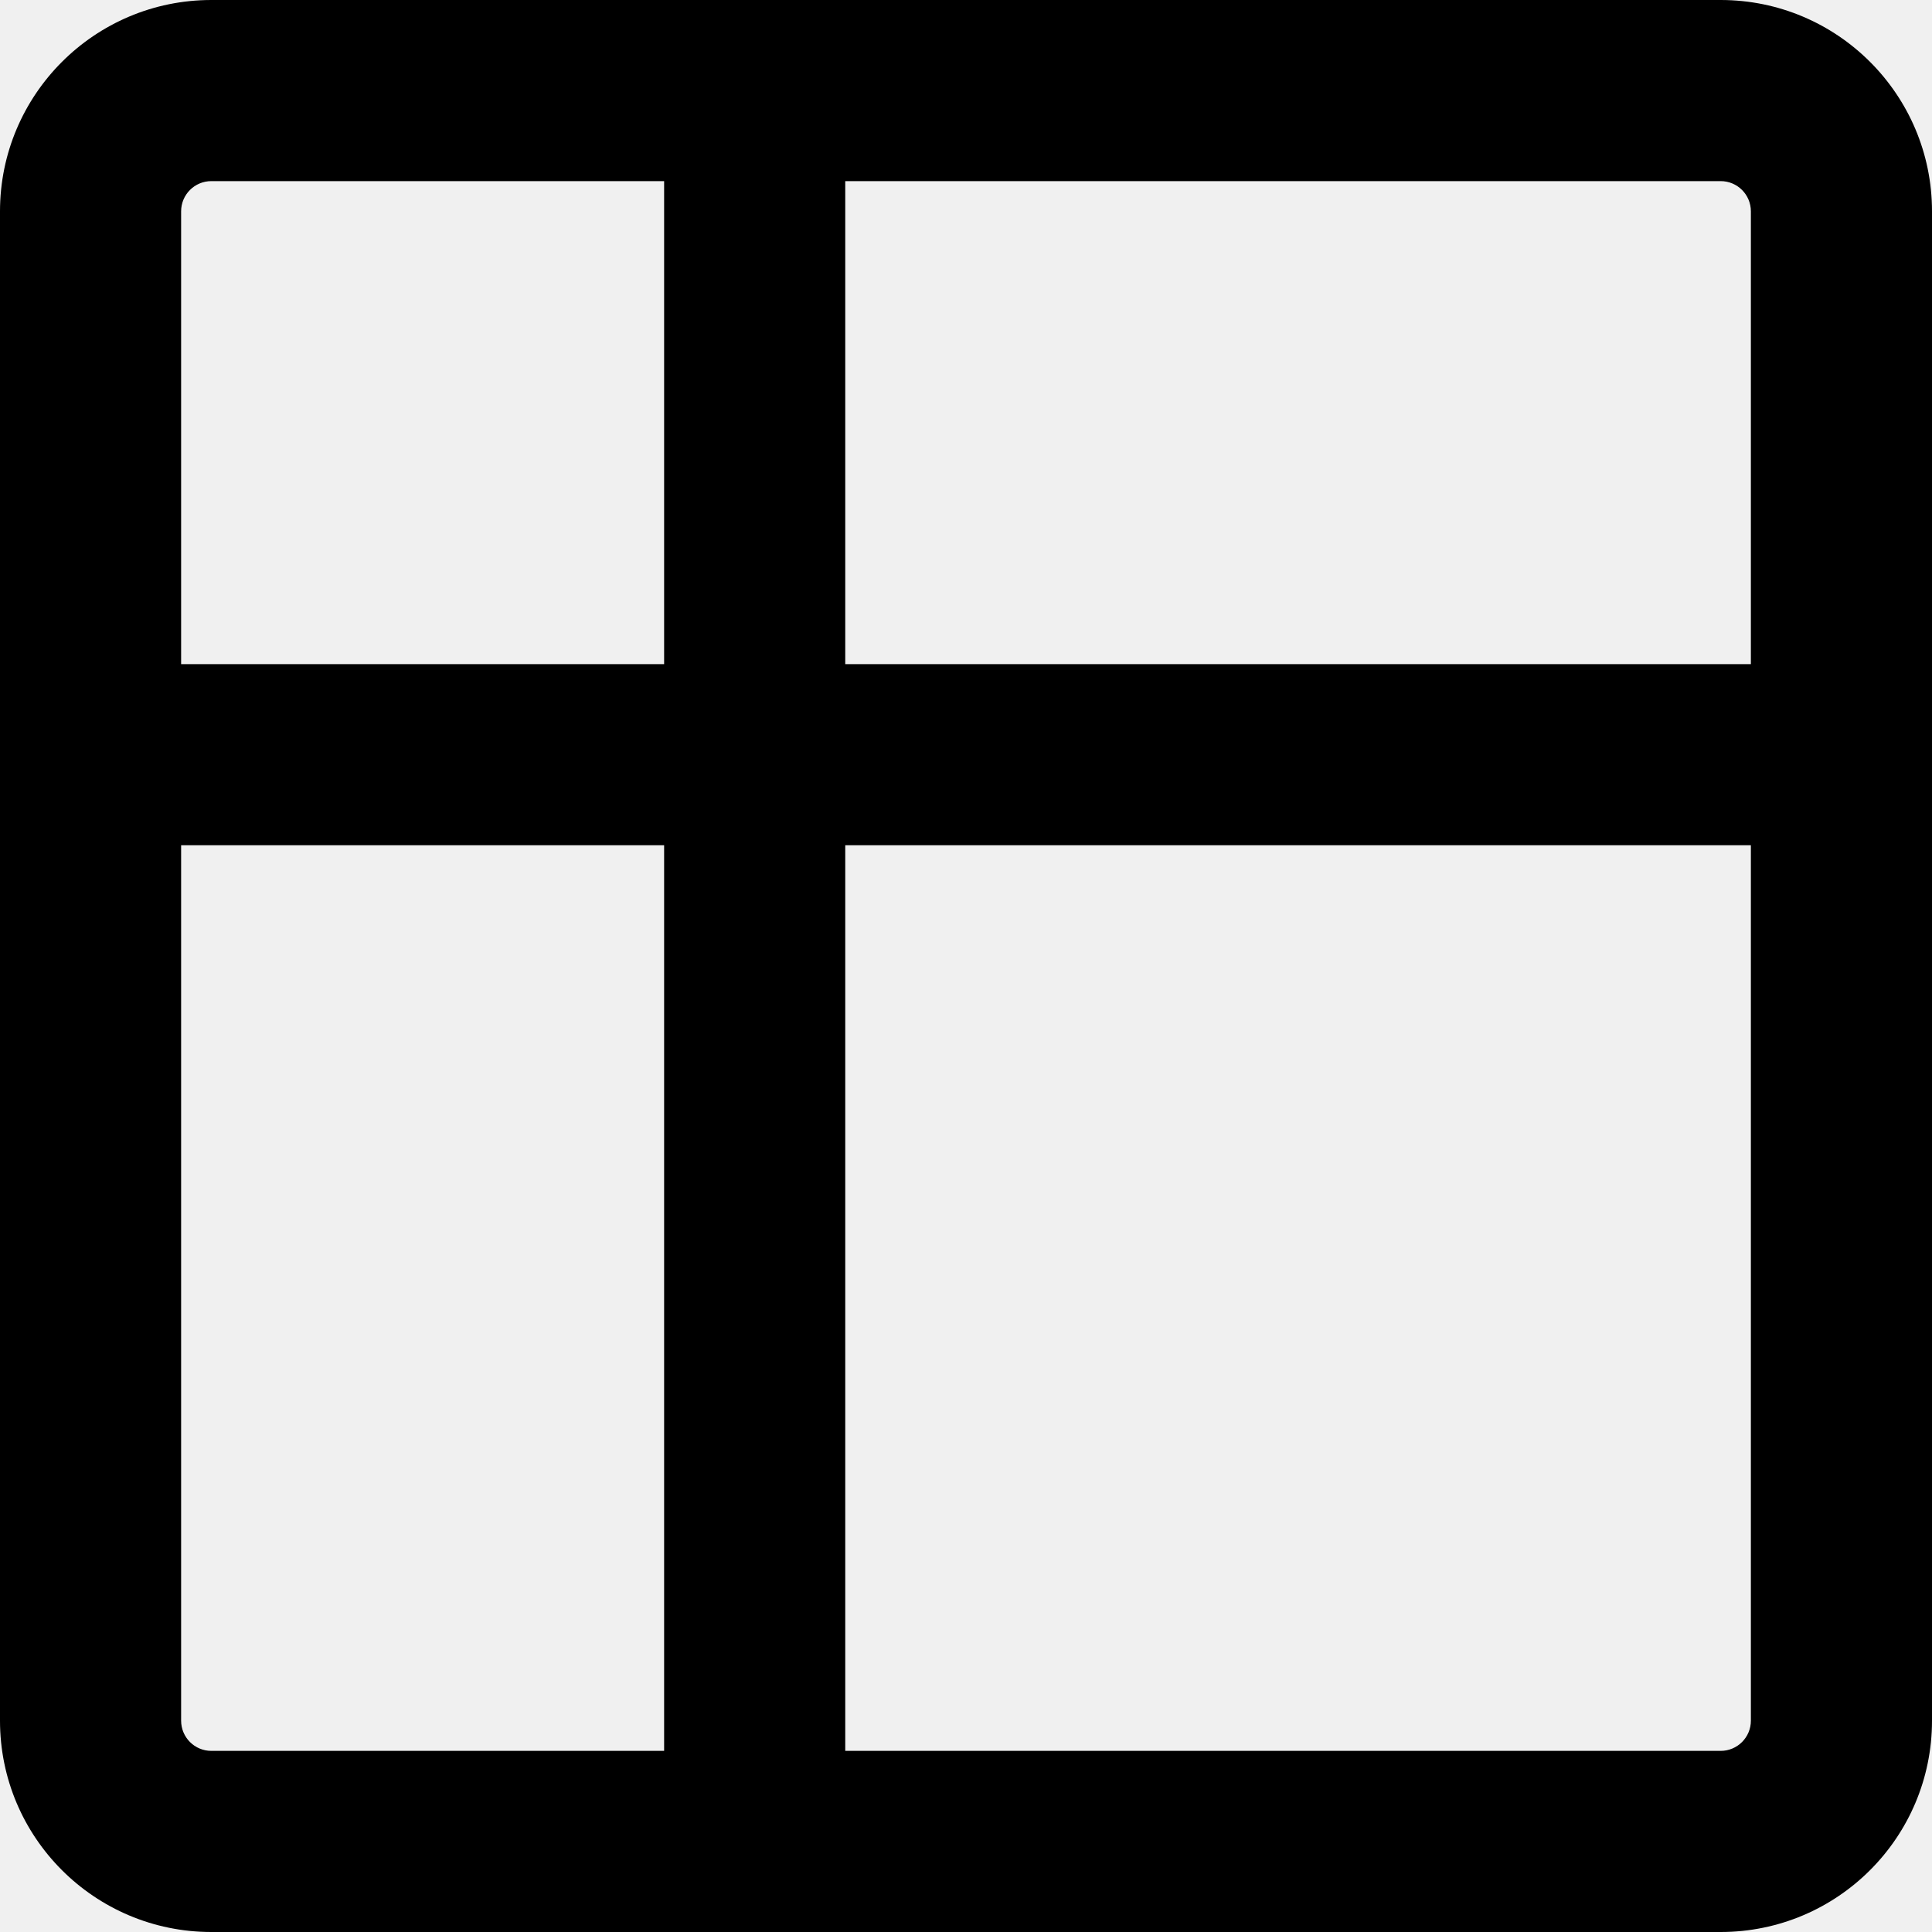
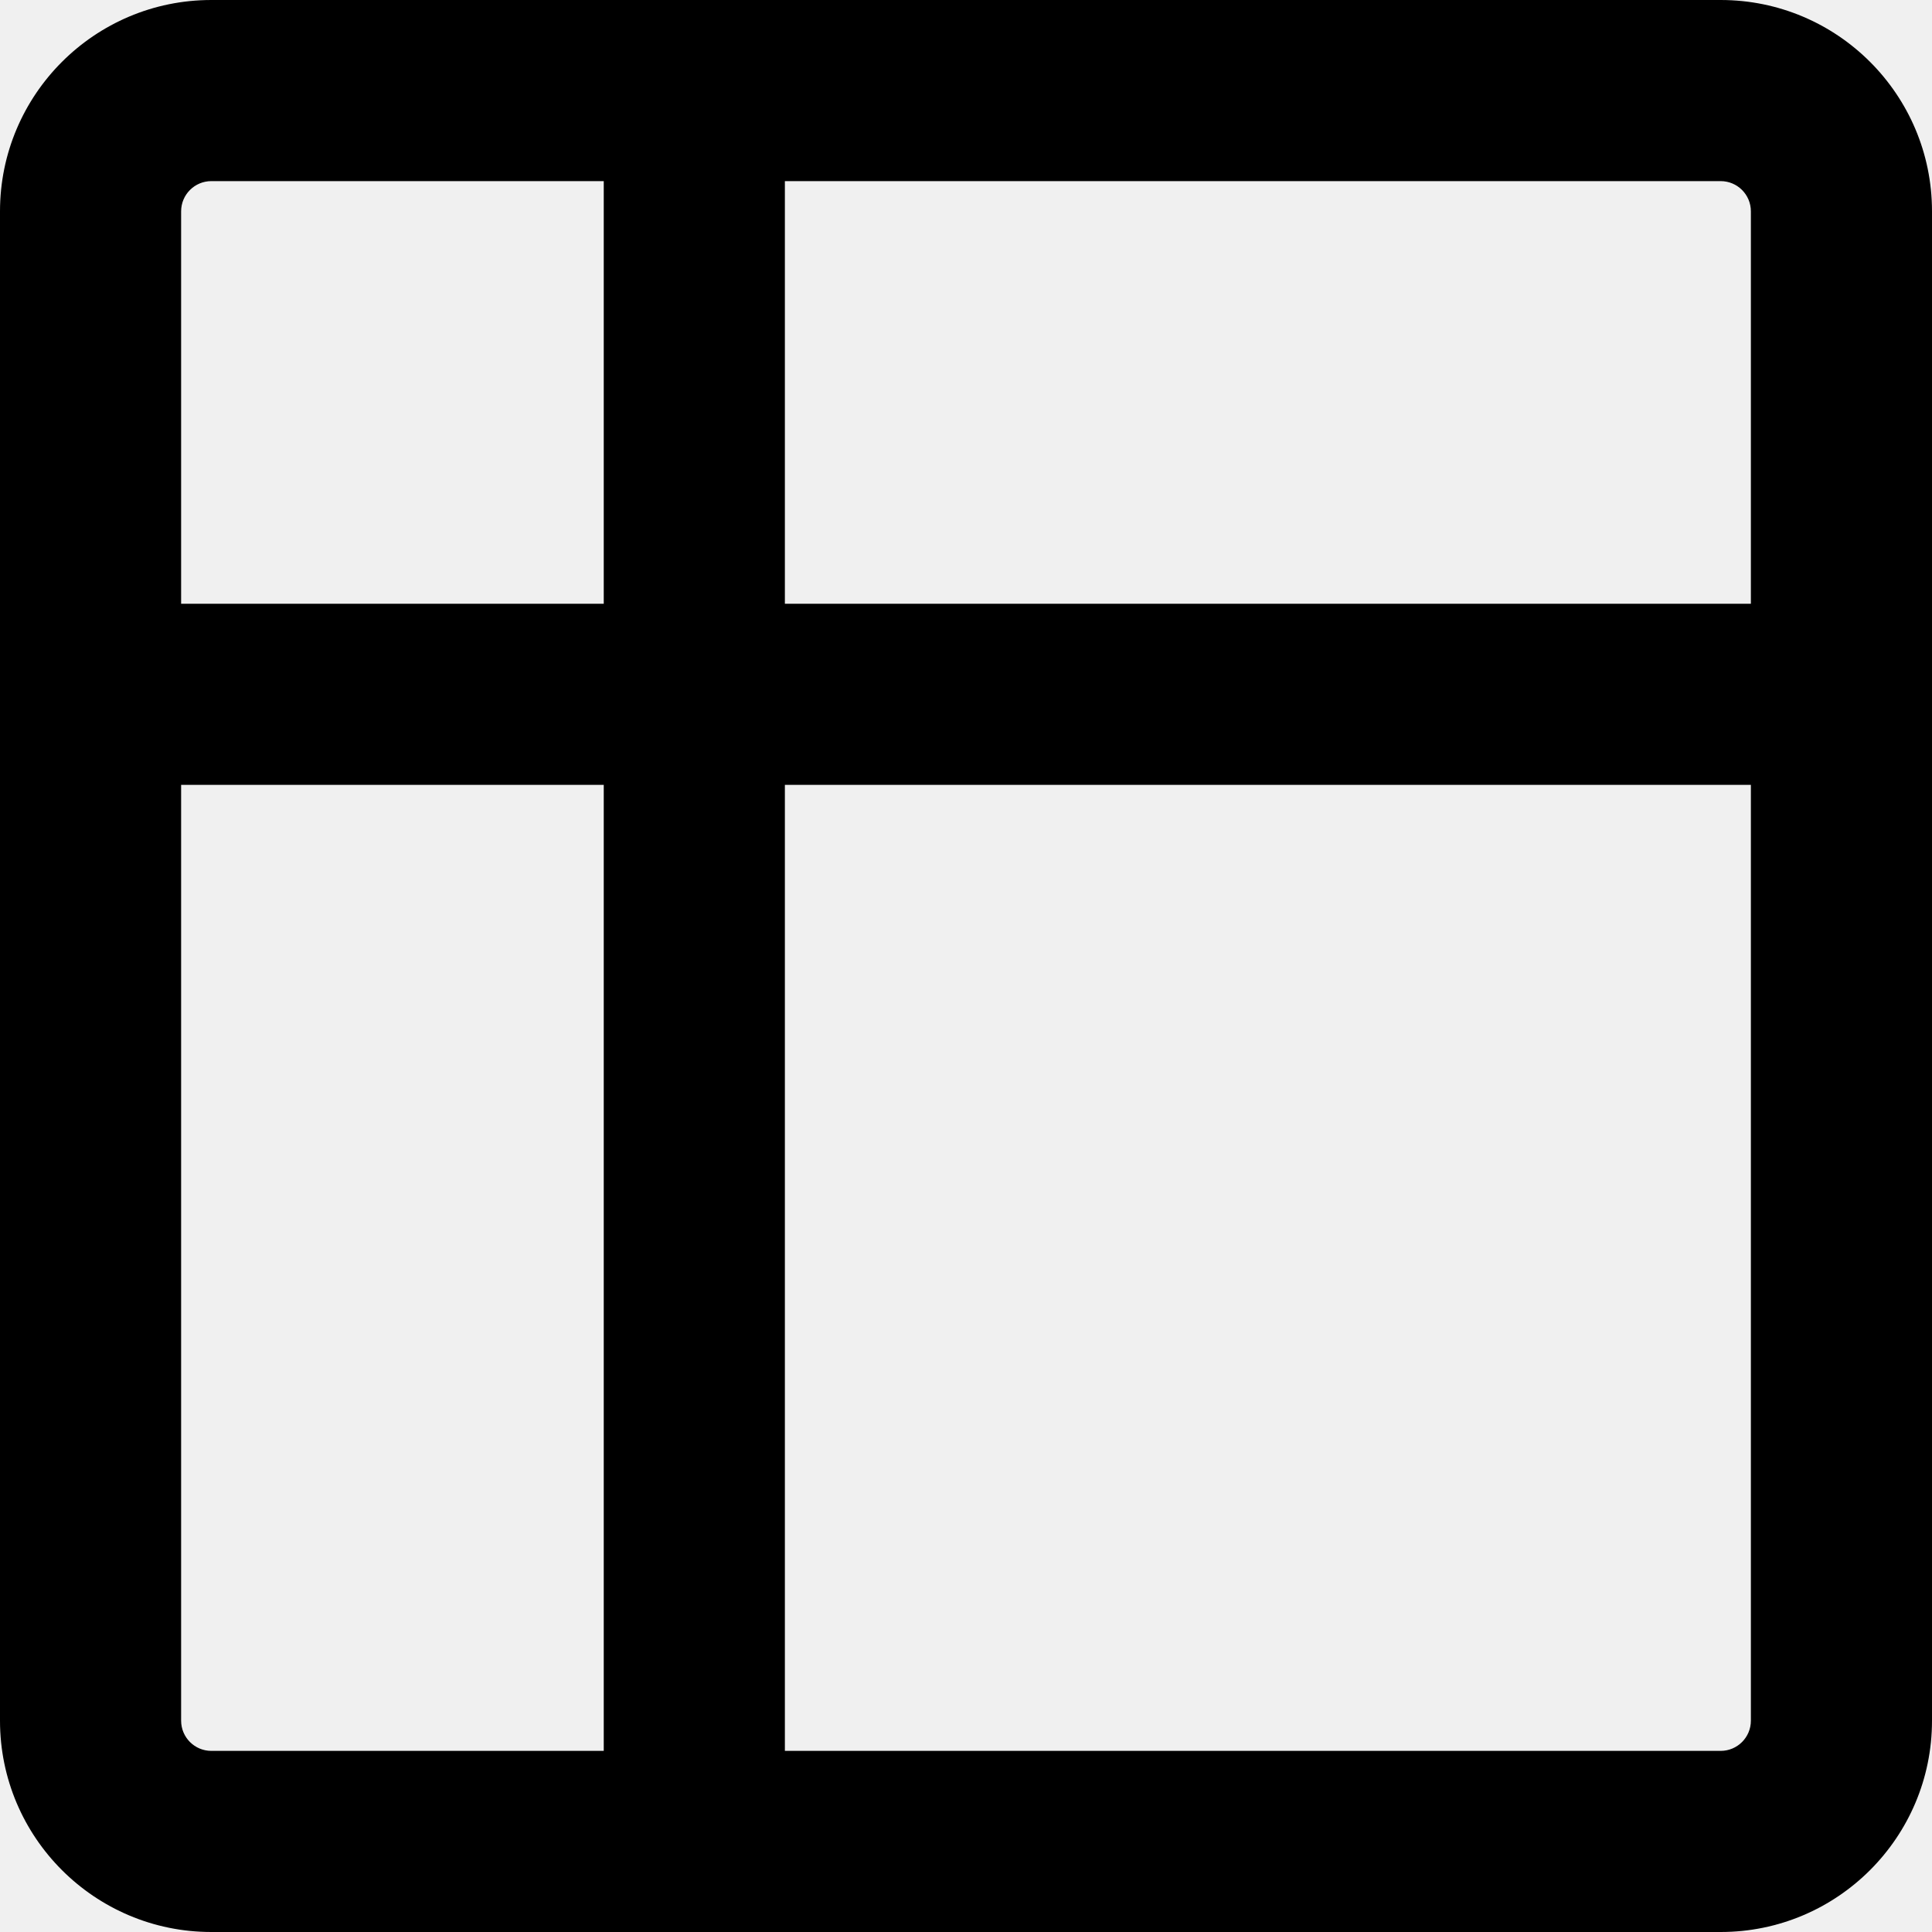
- <svg xmlns="http://www.w3.org/2000/svg" width="16" height="16" viewBox="0 0 16 16">
-   <path fill-rule="evenodd" d="M0 1.75C0 .784.784 0 1.75 0h12.5C15.216 0 16 .784 16 1.75v12.5A1.75 1.75 0 0114.25 16H1.75A1.75 1.75 0 010 14.25V1.75zm1.75-.25a.25.25 0 00-.25.25v12.5c0 .138.112.25.25.25h12.5a.25.25 0 00.25-.25V1.75a.25.25 0 00-.25-.25H1.75z" />
-   <path fill-rule="evenodd" d="M6.25.5a.75.75 0 01.75.75v13.5a.75.75 0 01-1.5 0V1.25A.75.75 0 016.25.5z" />
-   <path fill-rule="evenodd" d="M15.625 6.25a.75.75 0 01-.75.75H1a.75.75 0 010-1.5h13.875a.75.75 0 01.75.75z" />
+ <svg xmlns="http://www.w3.org/2000/svg" width="16" height="16" viewBox="0 0 16 16" fill="none">
+   <g clip-path="url(#clip0)">
+     <path fill-rule="evenodd" clip-rule="evenodd" d="M2.98023e-08 1.75C2.98023e-08 0.784 0.784 0 1.75 0H14.25C15.216 0 16 0.784 16 1.75V5.335C16.079 5.454 16.125 5.597 16.125 5.75C16.125 5.903 16.079 6.046 16 6.165V14.25C16 15.216 15.216 16 14.25 16H6.309C6.172 16.153 5.972 16.25 5.75 16.25C5.528 16.25 5.328 16.153 5.191 16H1.75C0.784 16 2.98023e-08 15.216 2.98023e-08 14.25V6.165C-0.079 6.046 -0.125 5.903 -0.125 5.75C-0.125 5.597 -0.079 5.454 2.98023e-08 5.335V1.75ZM1.5 6.5V14.25C1.5 14.388 1.612 14.5 1.75 14.5H5L5 6.5H1.5ZM5 5H1.5V1.75C1.5 1.612 1.612 1.5 1.75 1.5H5L5 5ZM6.5 6.5L6.5 14.5H14.25C14.388 14.5 14.5 14.388 14.5 14.25V6.5H6.5ZM14.5 5H6.5L6.5 1.5H14.25C14.388 1.5 14.5 1.612 14.5 1.75V5Z" fill="black" />
+   </g>
+   <defs>
+     <clipPath id="clip0">
+       <rect width="16" height="16" fill="white" />
+     </clipPath>
+   </defs>
</svg>
